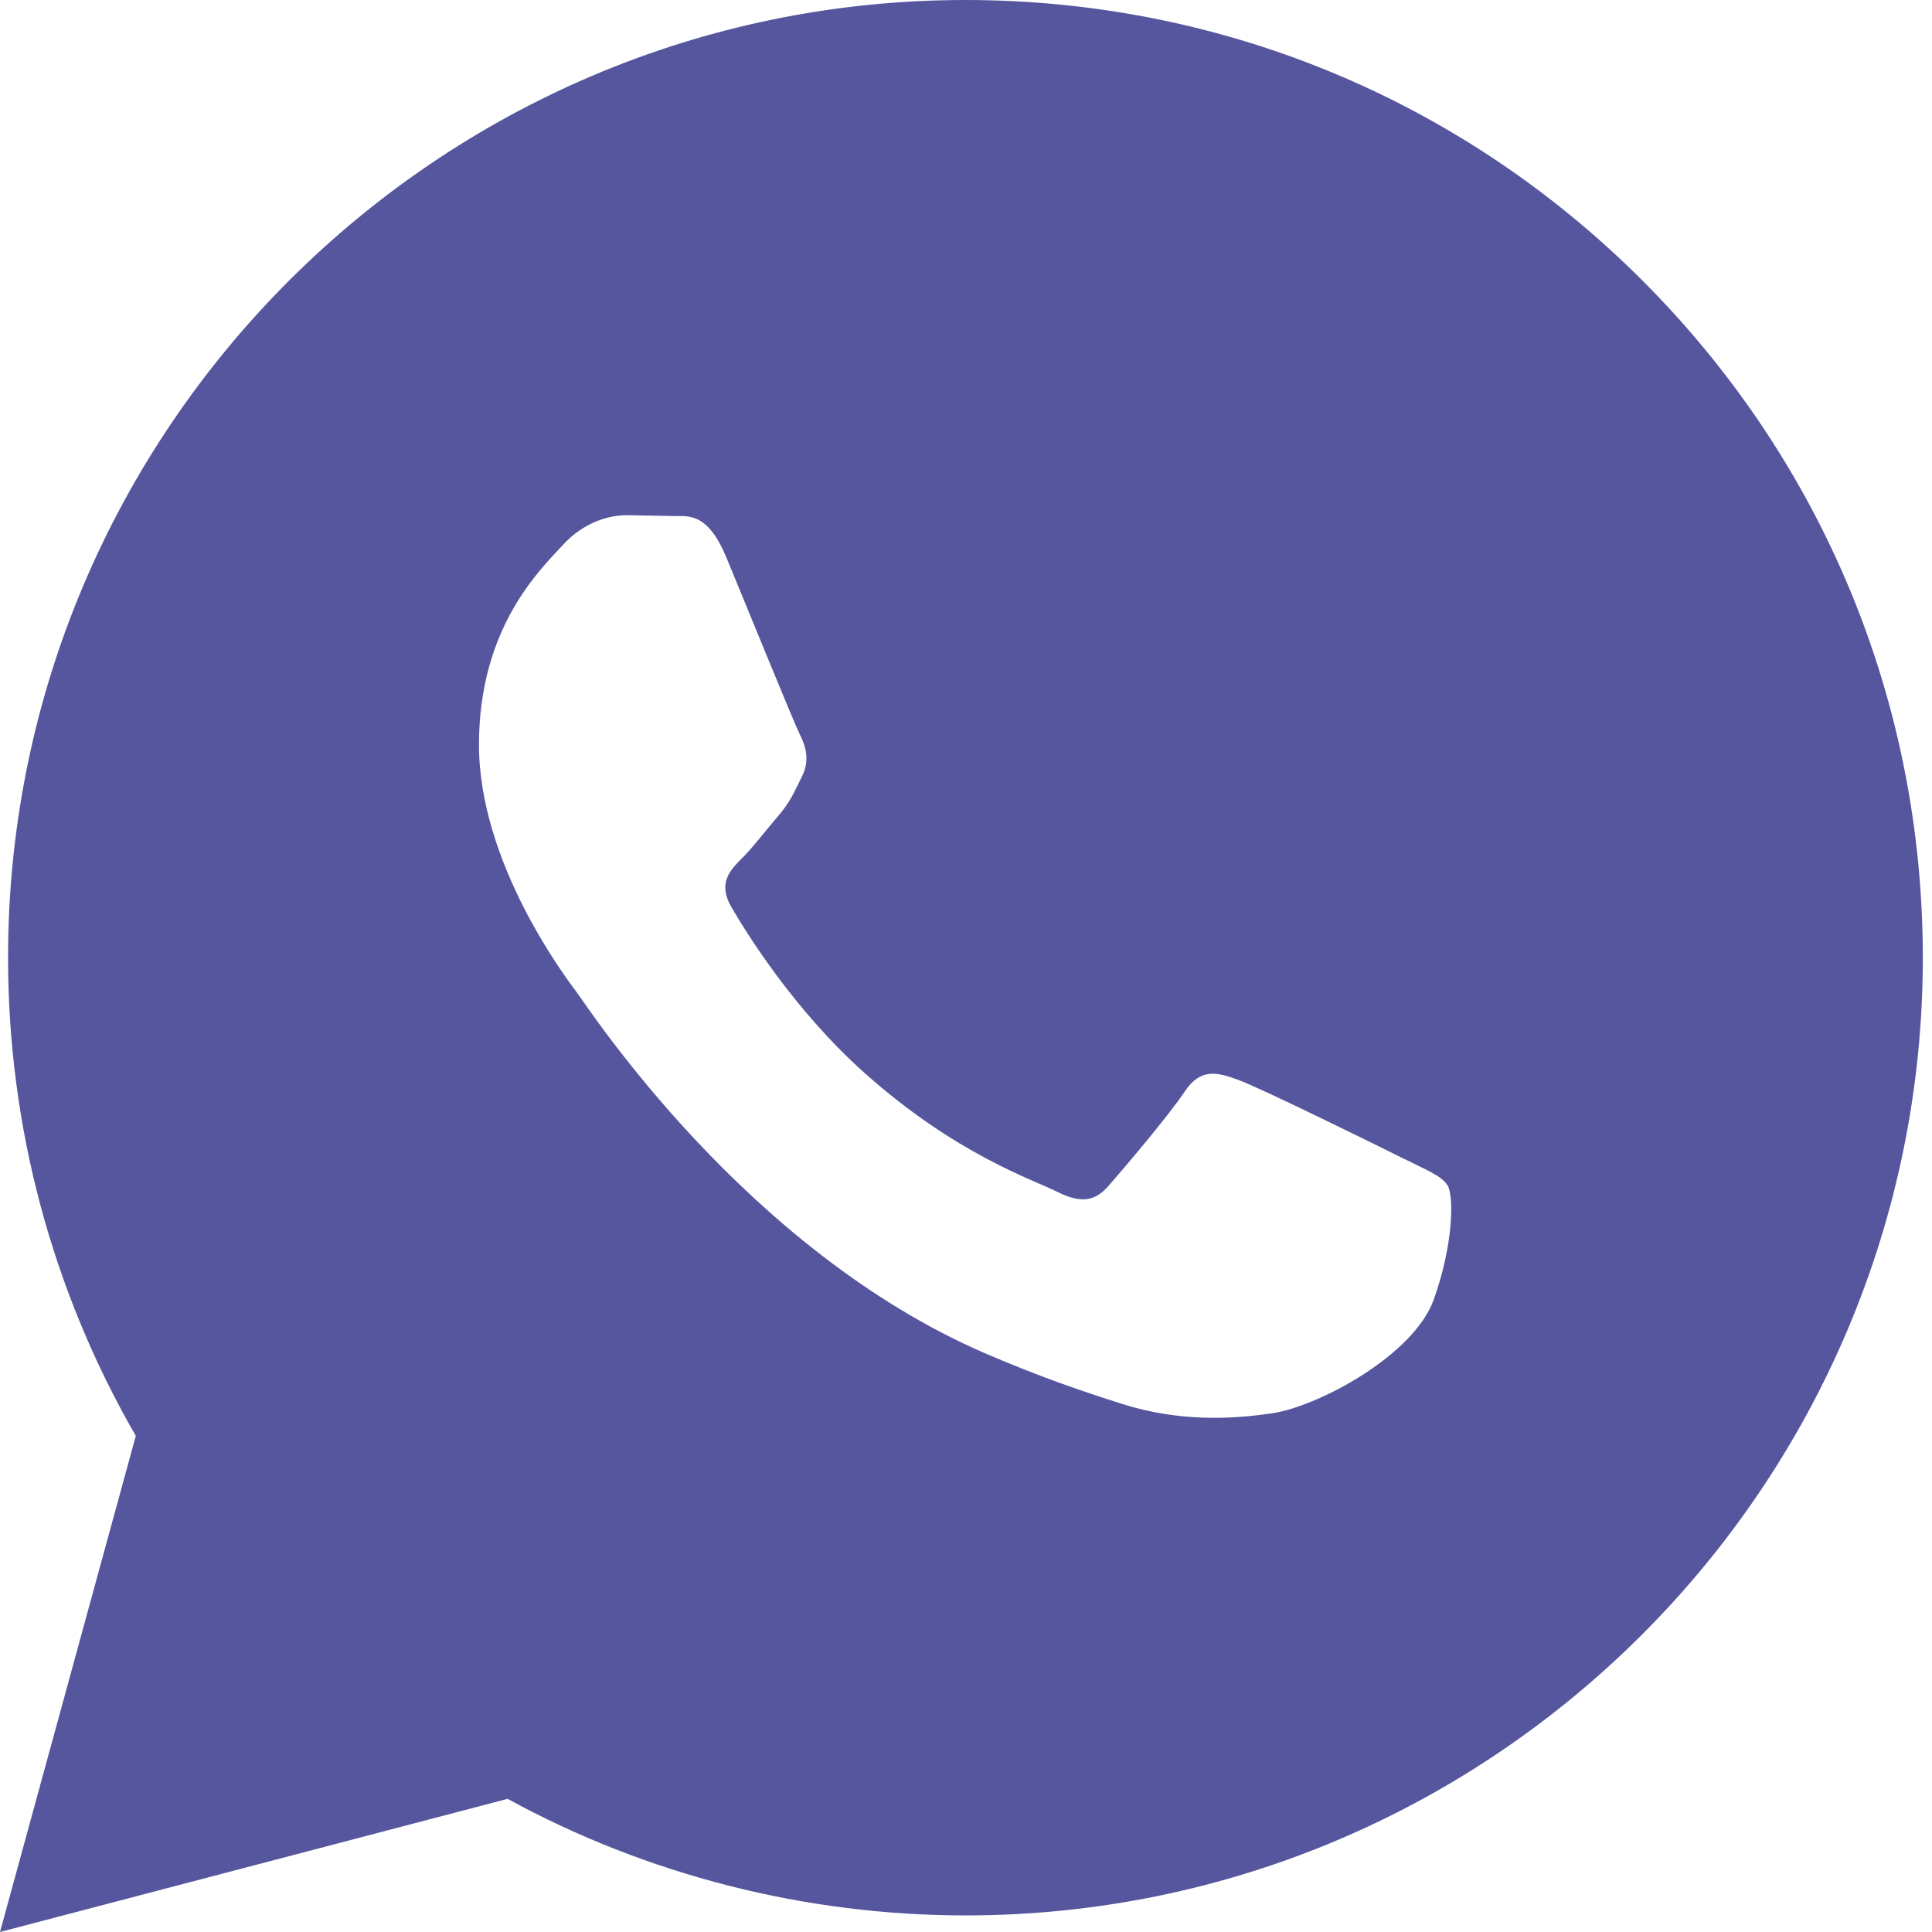
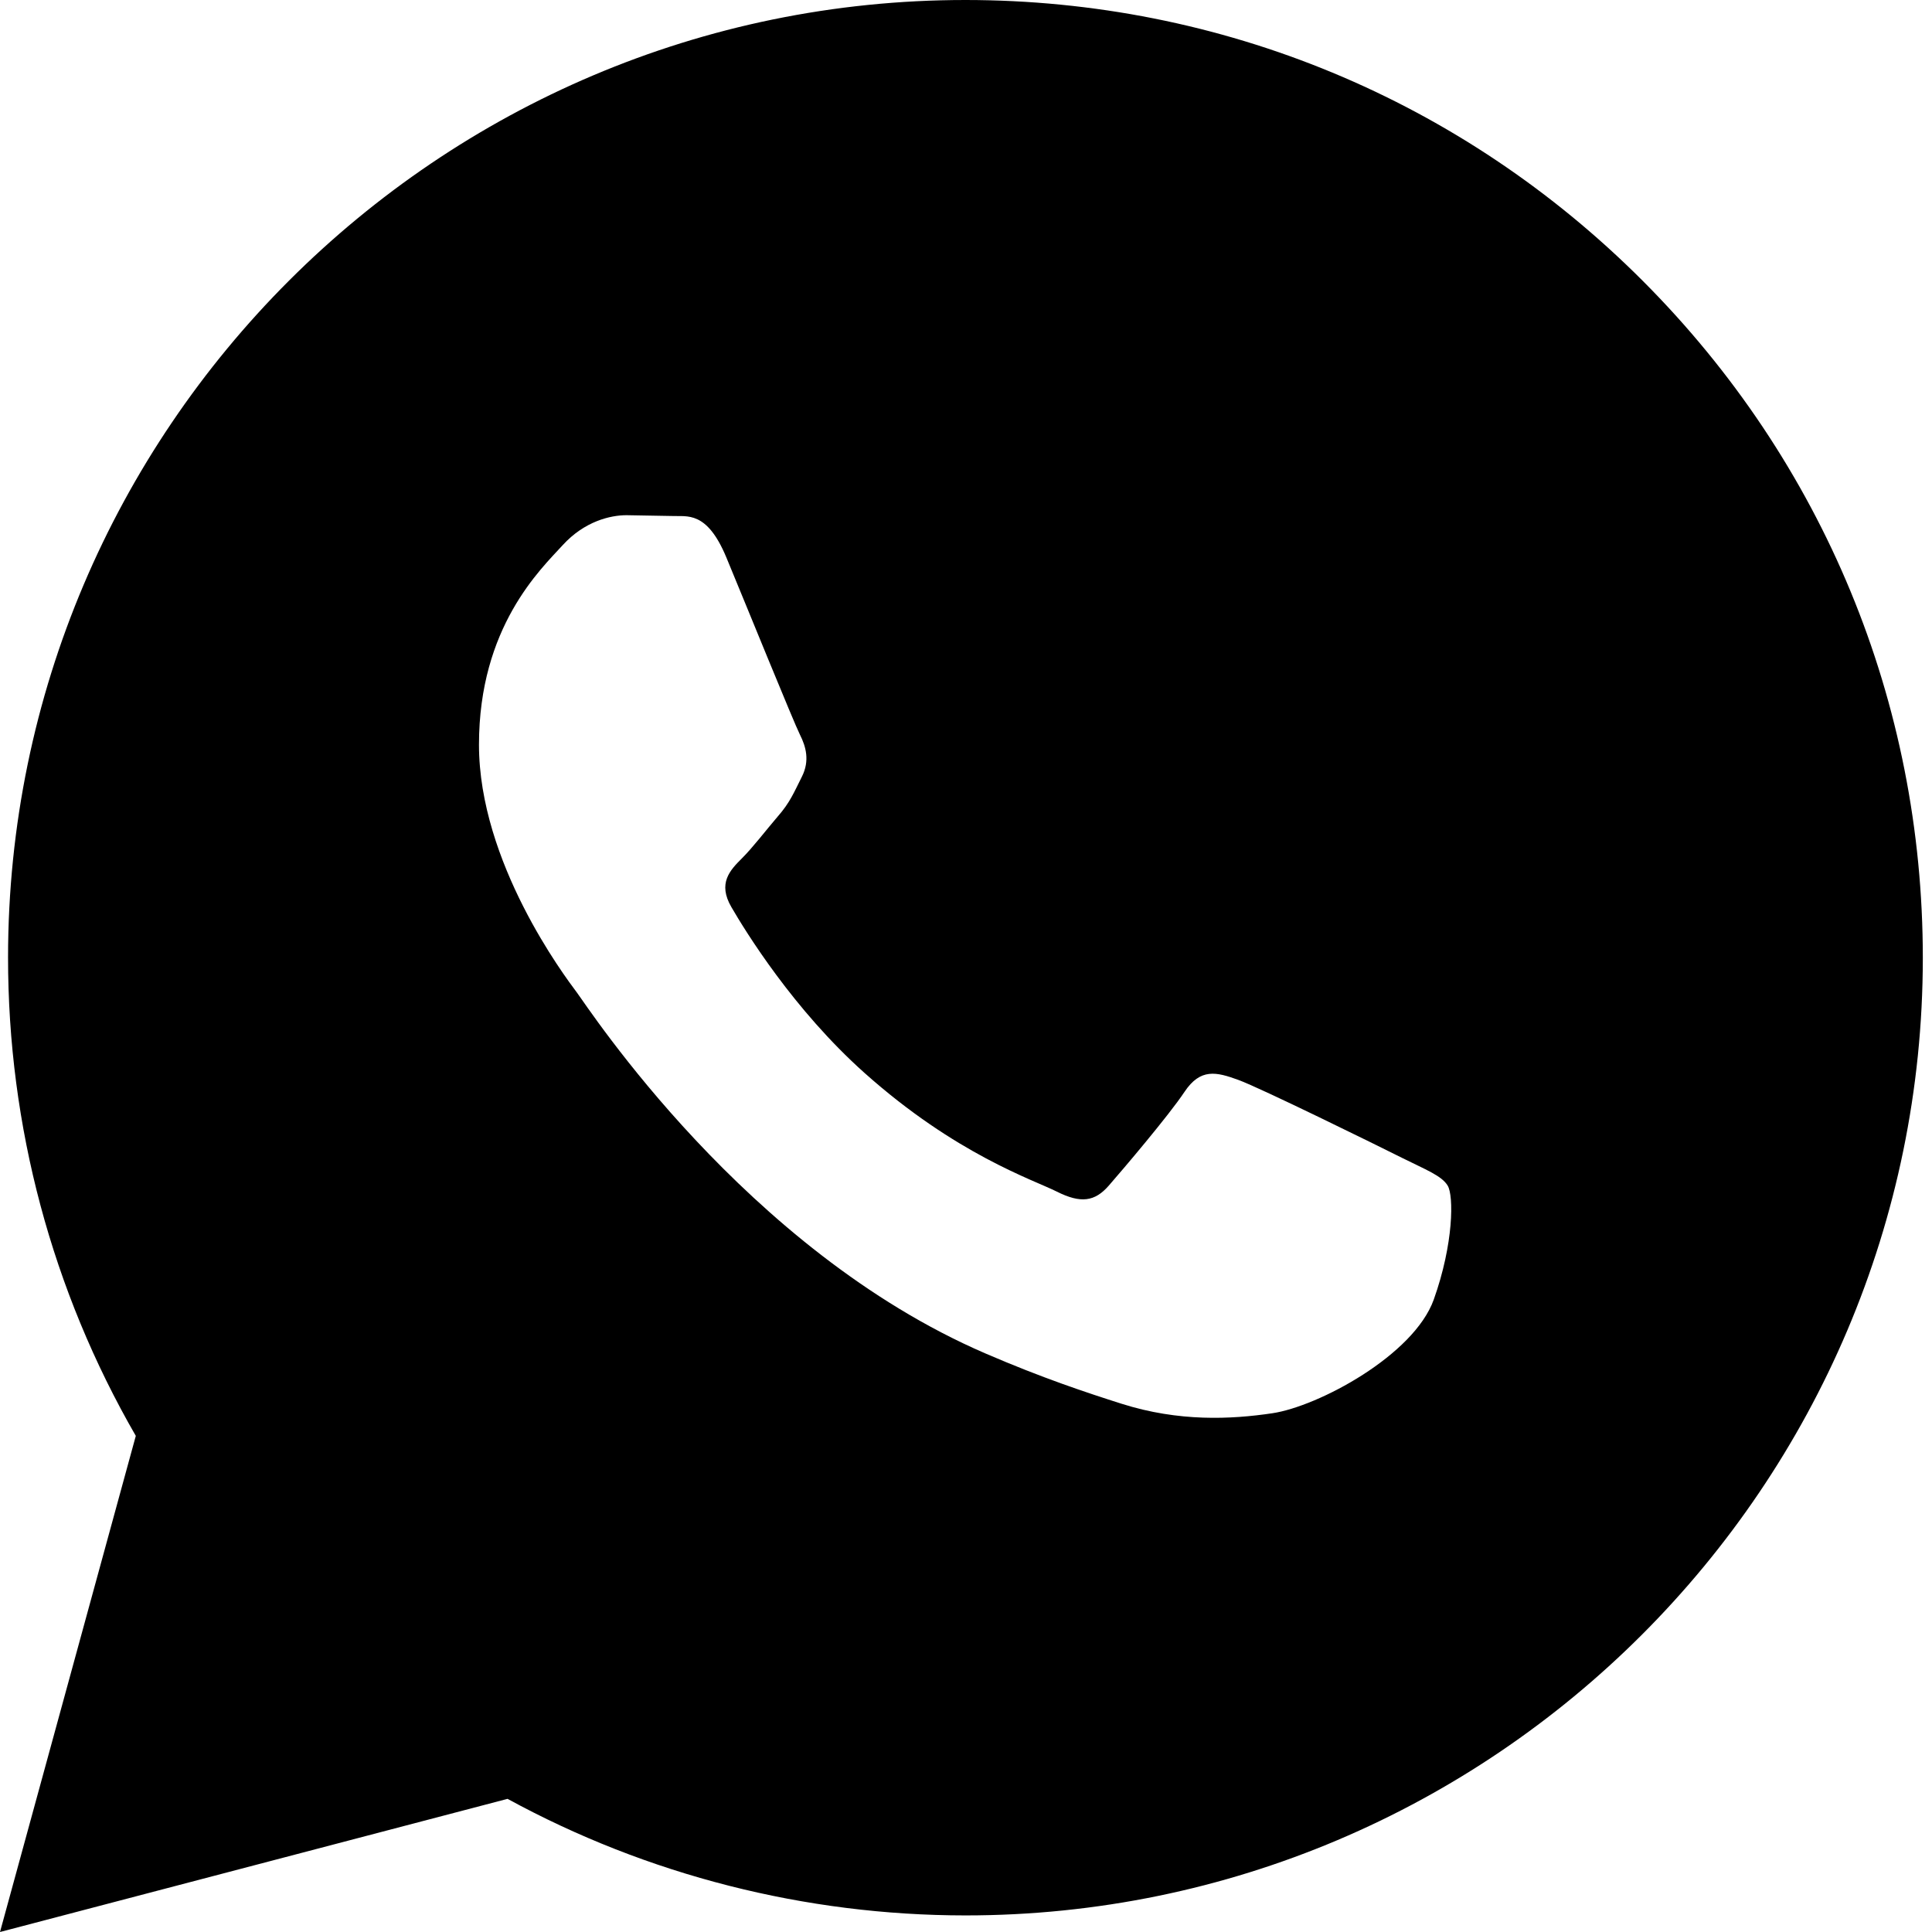
<svg xmlns="http://www.w3.org/2000/svg" width="24" height="24" viewBox="0 0 24 24" fill="none">
-   <path d="M0 24L1.687 17.837C0.646 16.033 0.099 13.988 0.1 11.891C0.103 5.335 5.438 0 11.993 0C15.174 0.001 18.16 1.24 20.406 3.488C22.651 5.736 23.887 8.724 23.886 11.902C23.883 18.459 18.548 23.794 11.993 23.794C10.003 23.793 8.042 23.294 6.305 22.346L0 24ZM17.984 14.729C17.91 14.605 17.712 14.531 17.414 14.382C17.117 14.233 15.656 13.514 15.383 13.415C15.111 13.316 14.913 13.266 14.714 13.564C14.516 13.861 13.946 14.531 13.773 14.729C13.6 14.927 13.426 14.952 13.129 14.803C12.832 14.654 11.874 14.341 10.739 13.328C9.856 12.54 9.259 11.567 9.086 11.269C8.913 10.972 9.068 10.811 9.216 10.663C9.35 10.53 9.513 10.316 9.662 10.142C9.813 9.97 9.862 9.846 9.962 9.647C10.061 9.449 10.012 9.275 9.937 9.126C9.862 8.978 9.268 7.515 9.021 6.92C8.779 6.341 8.534 6.419 8.352 6.41L7.782 6.4C7.584 6.4 7.262 6.474 6.99 6.772C6.718 7.07 5.95 7.788 5.95 9.251C5.95 10.714 7.015 12.127 7.163 12.325C7.312 12.523 9.258 15.525 12.239 16.812C12.948 17.118 13.502 17.301 13.933 17.438C14.645 17.664 15.293 17.632 15.805 17.556C16.376 17.471 17.563 16.837 17.811 16.143C18.059 15.448 18.059 14.853 17.984 14.729Z" fill="#55569E" />
+   <path d="M0 24L1.687 17.837C0.646 16.033 0.099 13.988 0.1 11.891C0.103 5.335 5.438 0 11.993 0C15.174 0.001 18.16 1.24 20.406 3.488C22.651 5.736 23.887 8.724 23.886 11.902C23.883 18.459 18.548 23.794 11.993 23.794C10.003 23.793 8.042 23.294 6.305 22.346L0 24ZM17.984 14.729C17.91 14.605 17.712 14.531 17.414 14.382C17.117 14.233 15.656 13.514 15.383 13.415C15.111 13.316 14.913 13.266 14.714 13.564C14.516 13.861 13.946 14.531 13.773 14.729C13.6 14.927 13.426 14.952 13.129 14.803C12.832 14.654 11.874 14.341 10.739 13.328C9.856 12.54 9.259 11.567 9.086 11.269C8.913 10.972 9.068 10.811 9.216 10.663C9.35 10.53 9.513 10.316 9.662 10.142C9.813 9.97 9.862 9.846 9.962 9.647C10.061 9.449 10.012 9.275 9.937 9.126C9.862 8.978 9.268 7.515 9.021 6.92C8.779 6.341 8.534 6.419 8.352 6.41L7.782 6.4C7.584 6.4 7.262 6.474 6.99 6.772C6.718 7.07 5.95 7.788 5.95 9.251C5.95 10.714 7.015 12.127 7.163 12.325C7.312 12.523 9.258 15.525 12.239 16.812C12.948 17.118 13.502 17.301 13.933 17.438C14.645 17.664 15.293 17.632 15.805 17.556C16.376 17.471 17.563 16.837 17.811 16.143C18.059 15.448 18.059 14.853 17.984 14.729Z" fill="#000000" />
</svg>
